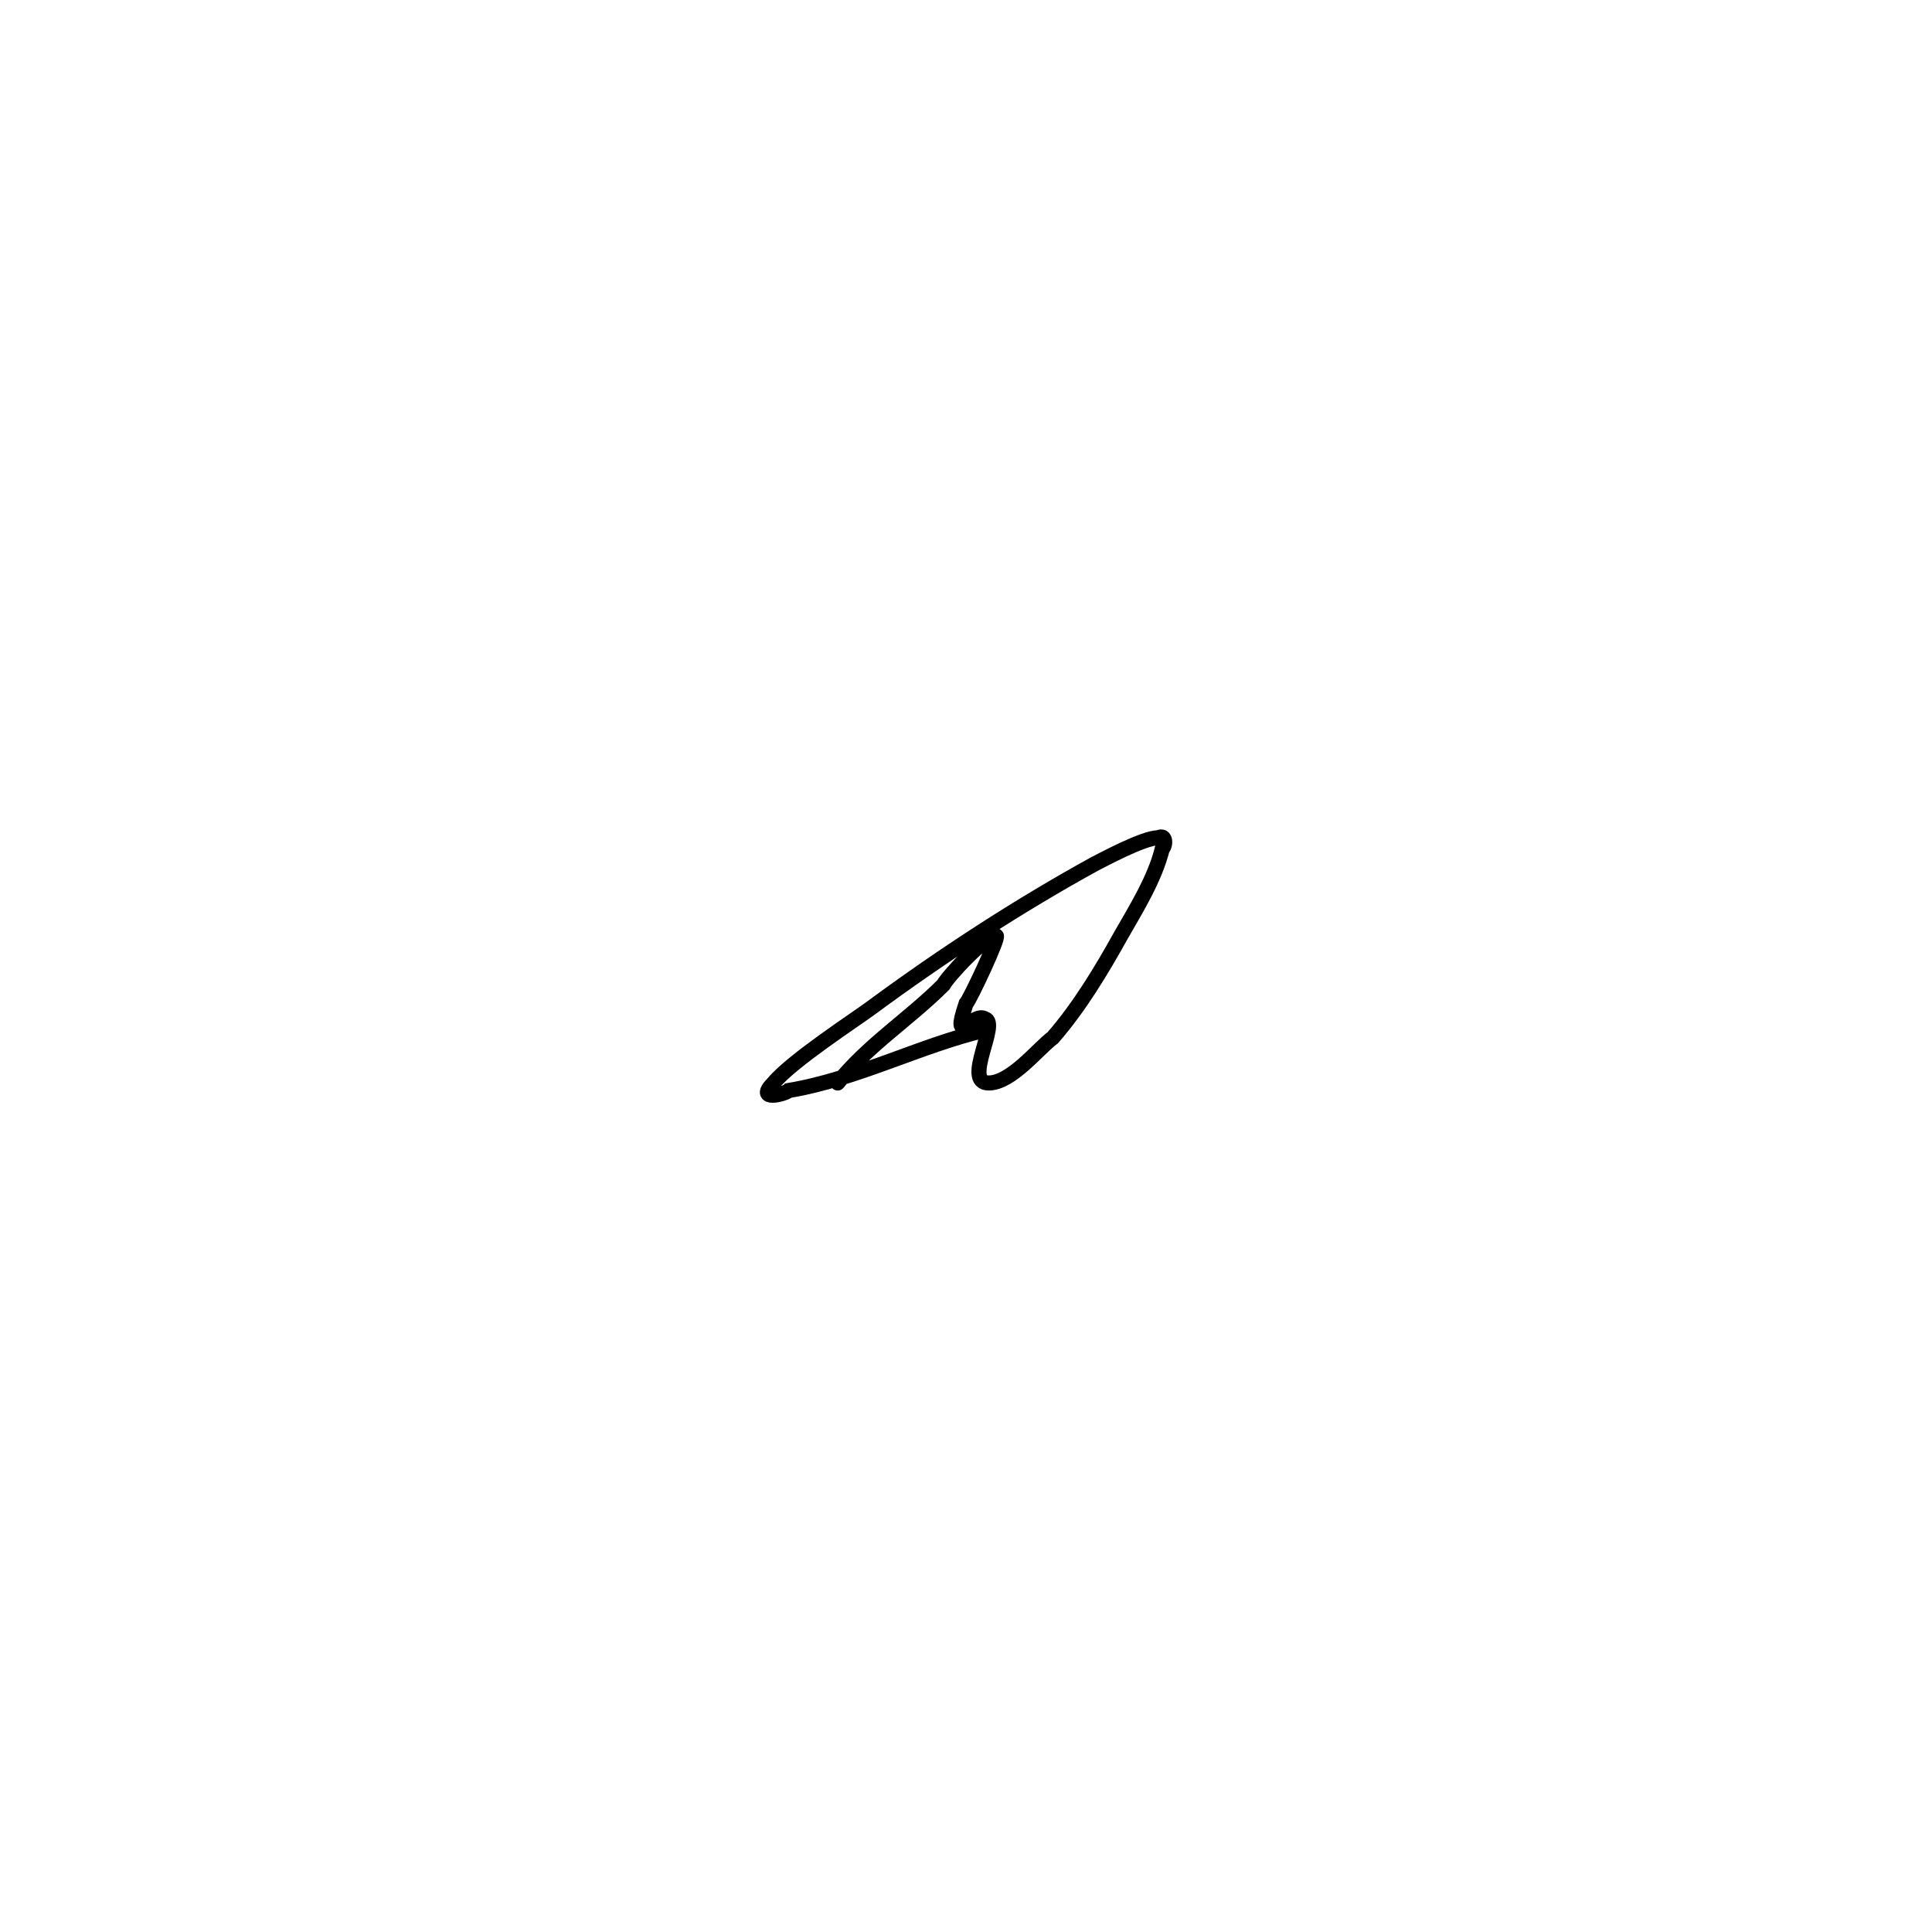
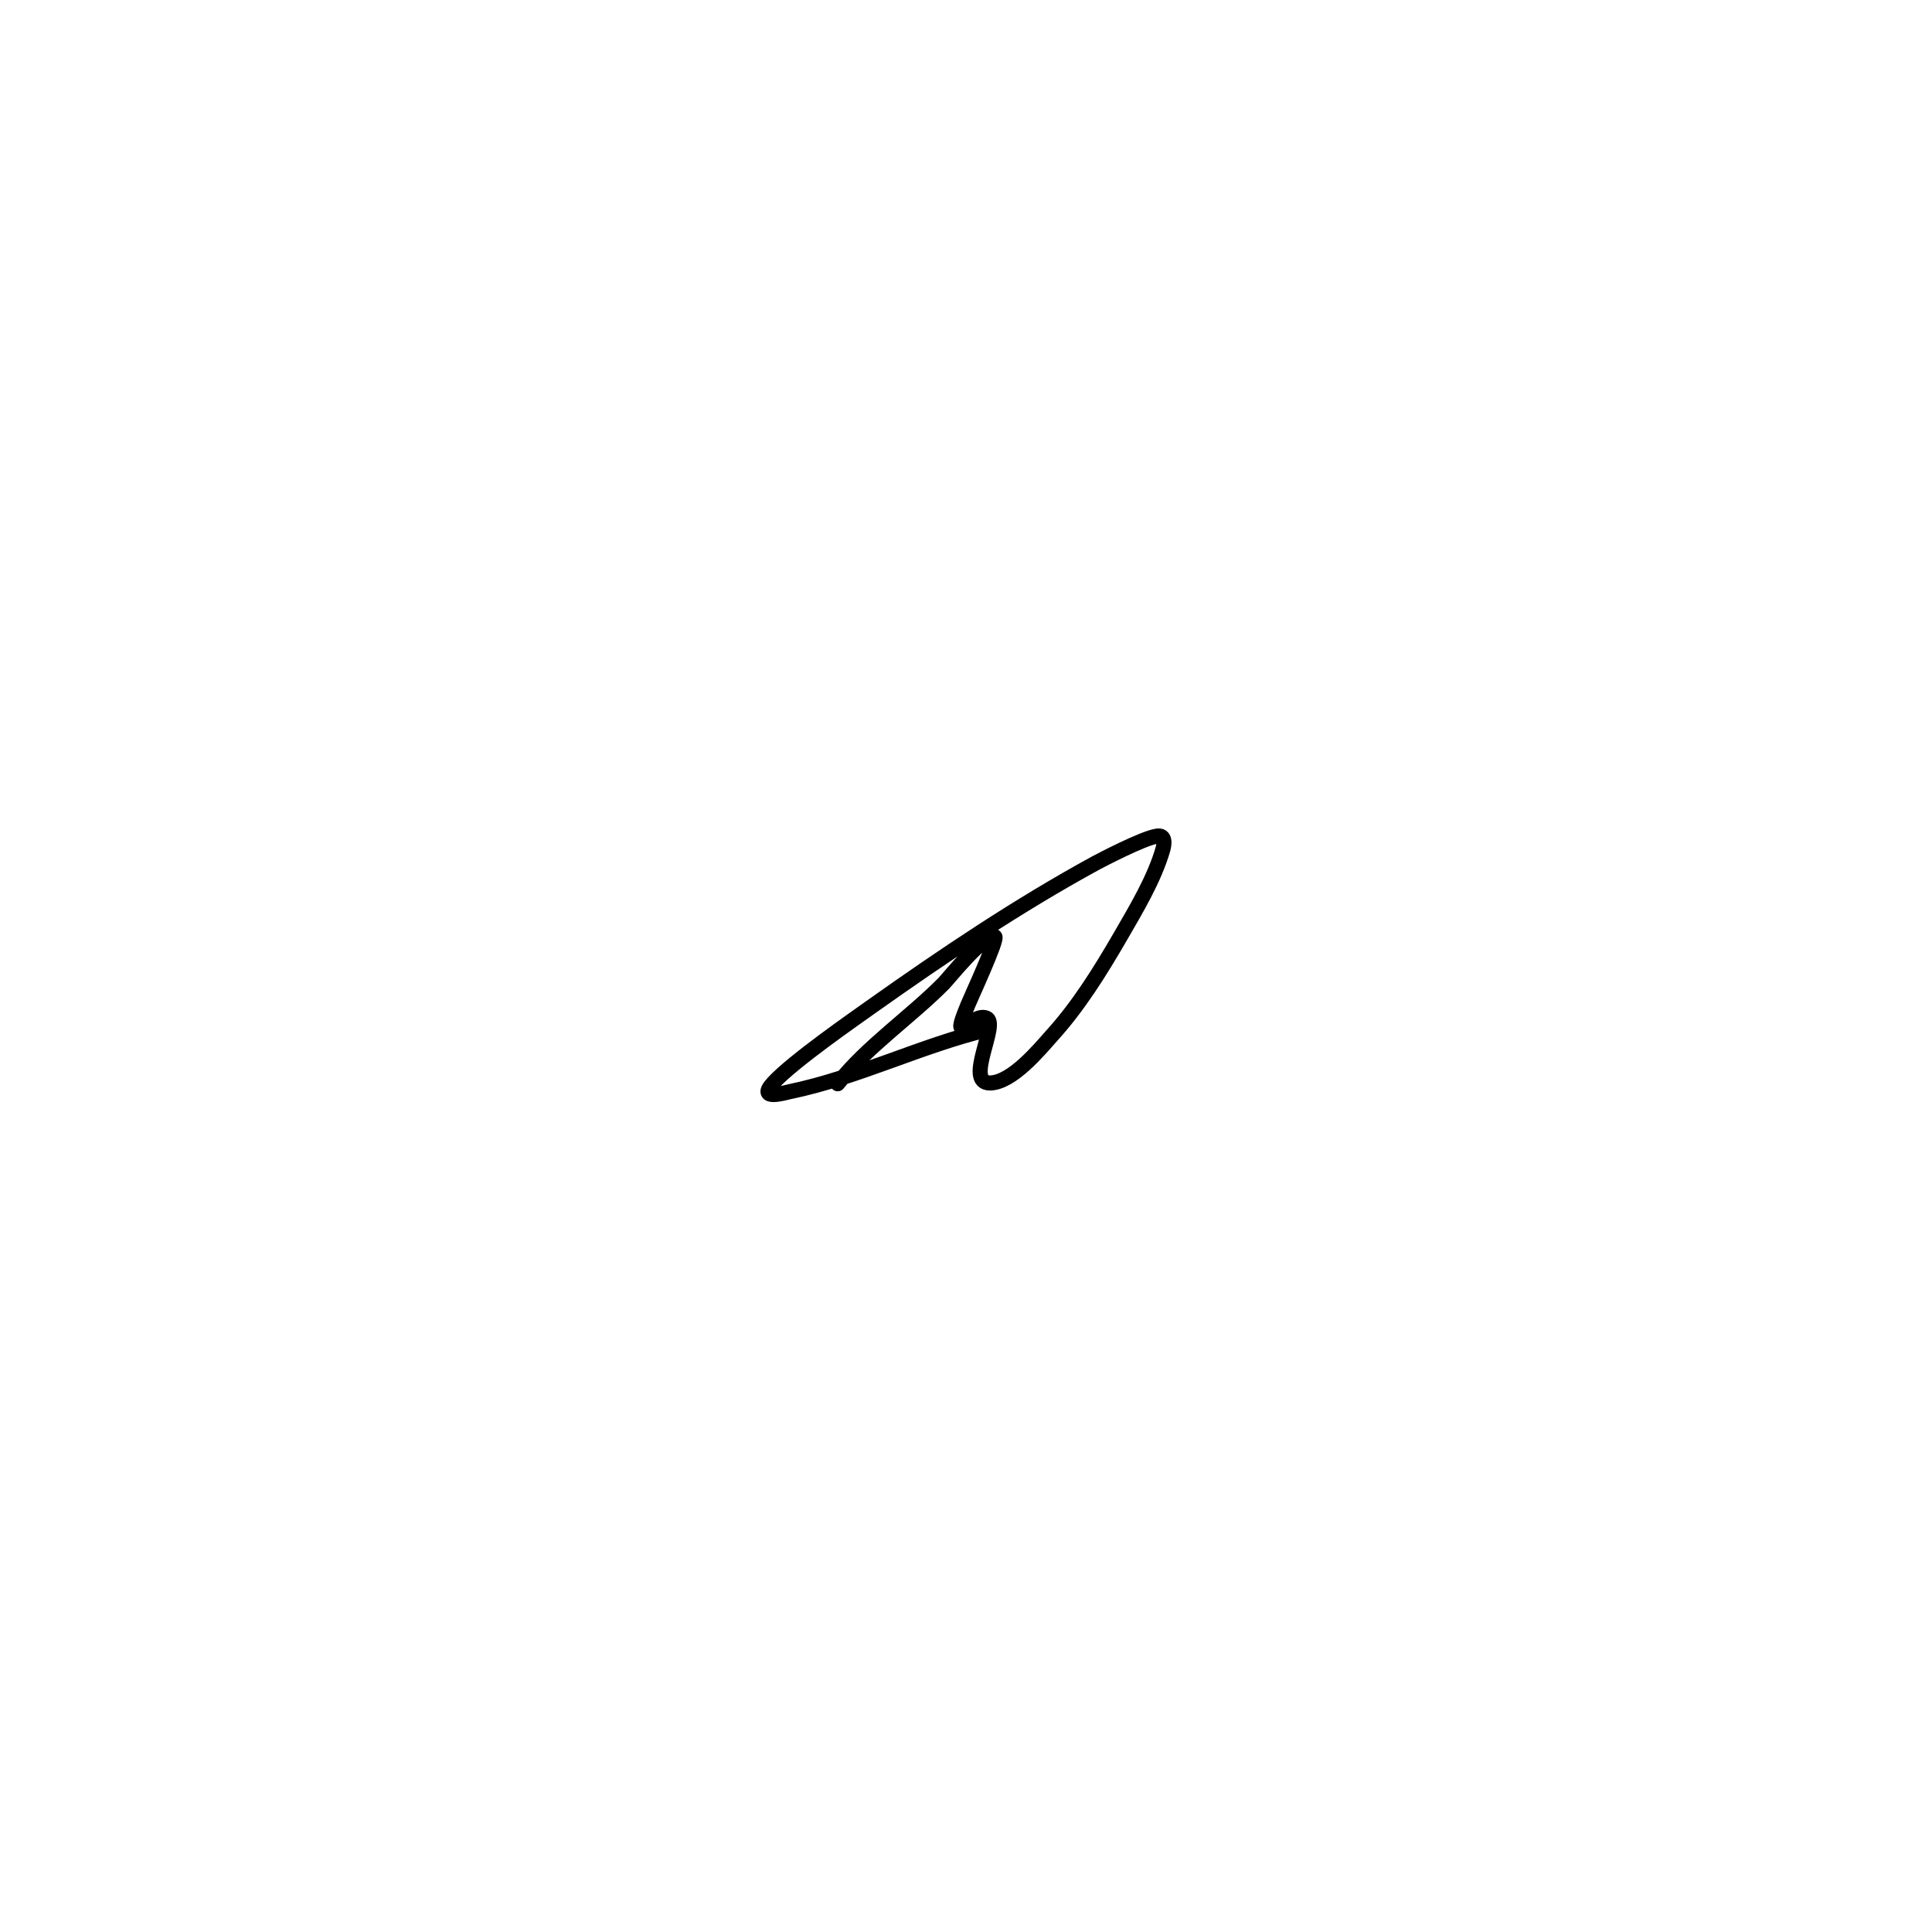
<svg xmlns="http://www.w3.org/2000/svg" width="512" height="512" viewBox="0 0 512 512" fill="none">
-   <path d="M222 287C230 277 241 270 250 261C251 259 261 248 264 248C265 248 257 265 256 266C252 278 258 268 261 270C265 271 255 287 262 287C268 287 275 278 279 275C286 267 292 257 297 248C301 241 306 233 308 225C309 224 309 221 307 222C303 222 292 228 290 229C270 240 250 253 231 267C227 270 210 281 205 287C200 292 208 290 209 289C227 286 244 277 261 273" stroke="black" stroke-width="4" stroke-linecap="round" />
+   <path d="M222.0 287.2C229.7 277.4 241.3 269.5 250.1 260.6C251.3 259.4 260.7 247.6 263.6 248.2C264.7 248.4 257.0 265.0 256.5 266.3C251.5 278.4 257.6 268.2 261.4 269.8C264.9 271.2 255.4 287.1 262.4 287.0C268.2 286.9 275.4 278.2 278.6 274.6C285.8 266.7 291.5 257.5 296.9 248.2C301.0 241.1 305.9 233.0 308.2 225.0C308.5 223.8 309.0 221.1 306.5 221.6C302.8 222.2 291.9 227.9 290.4 228.7C269.7 240.0 250.1 253.2 230.9 266.8C227.0 269.6 210.2 281.2 204.9 287.0C200.4 291.9 208.3 289.5 209.3 289.3C227.2 285.6 243.8 277.2 261.5 272.9" stroke="black" stroke-width="4" stroke-linecap="round" />
</svg>
